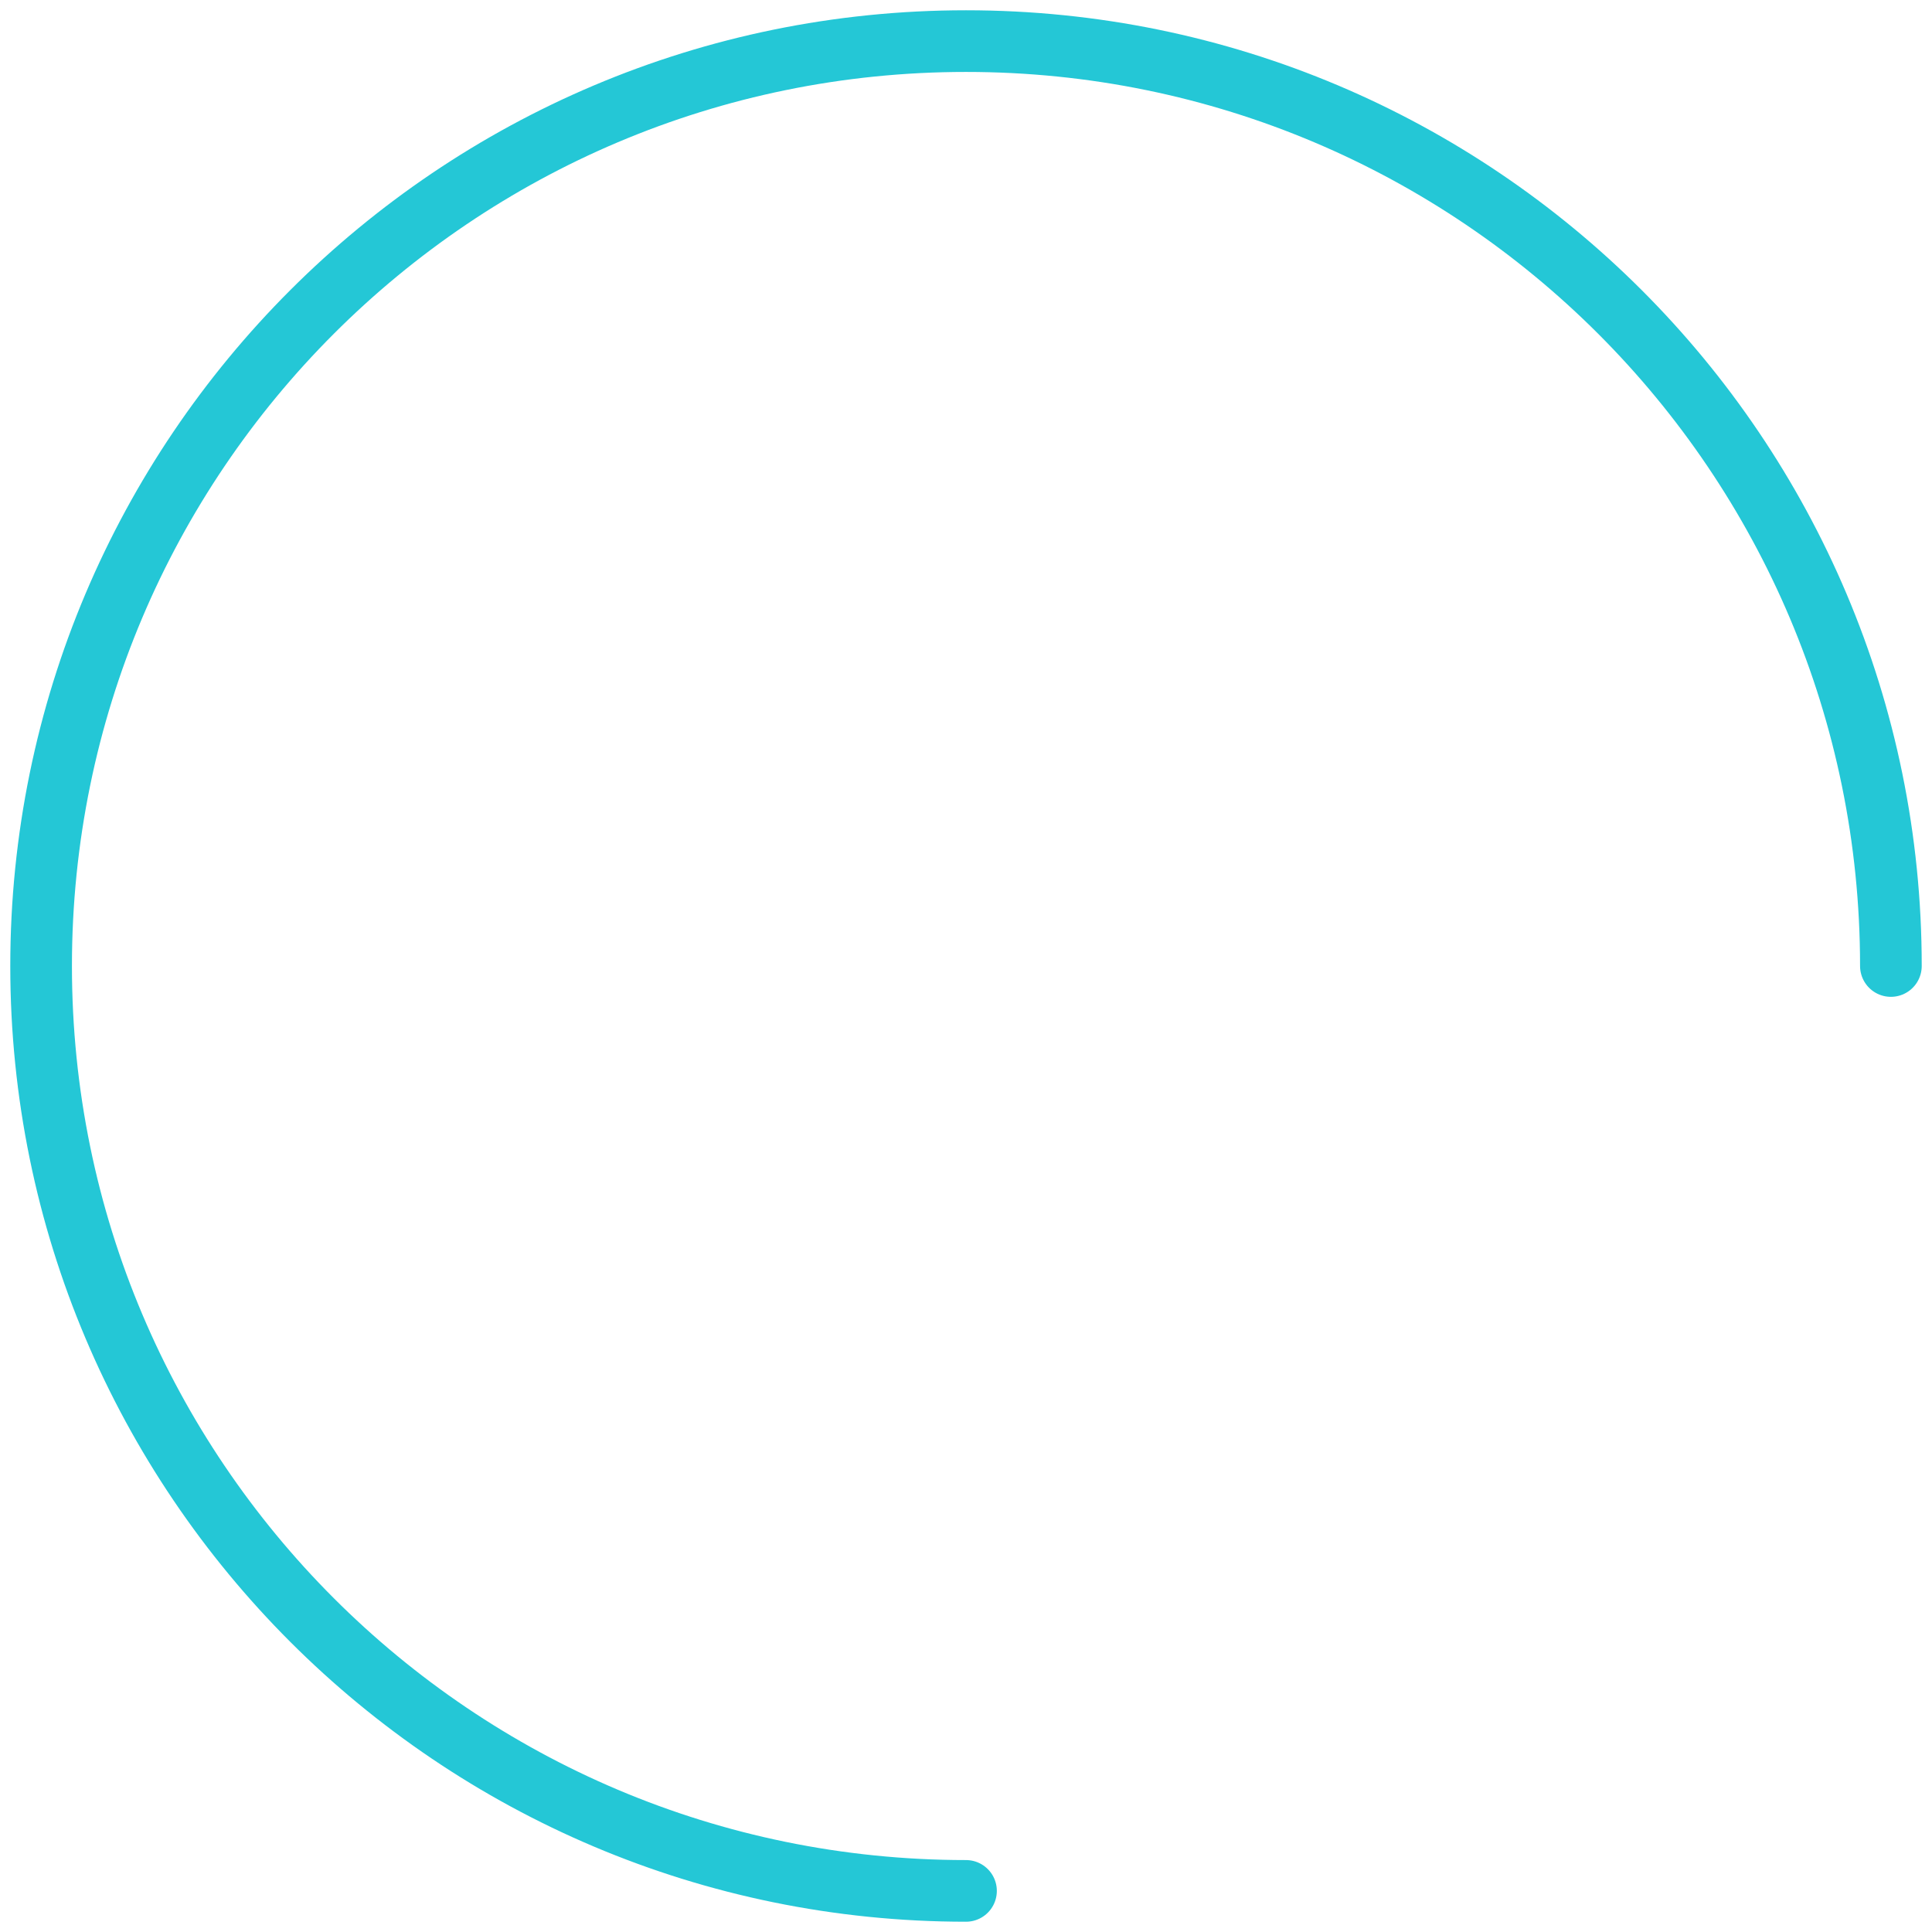
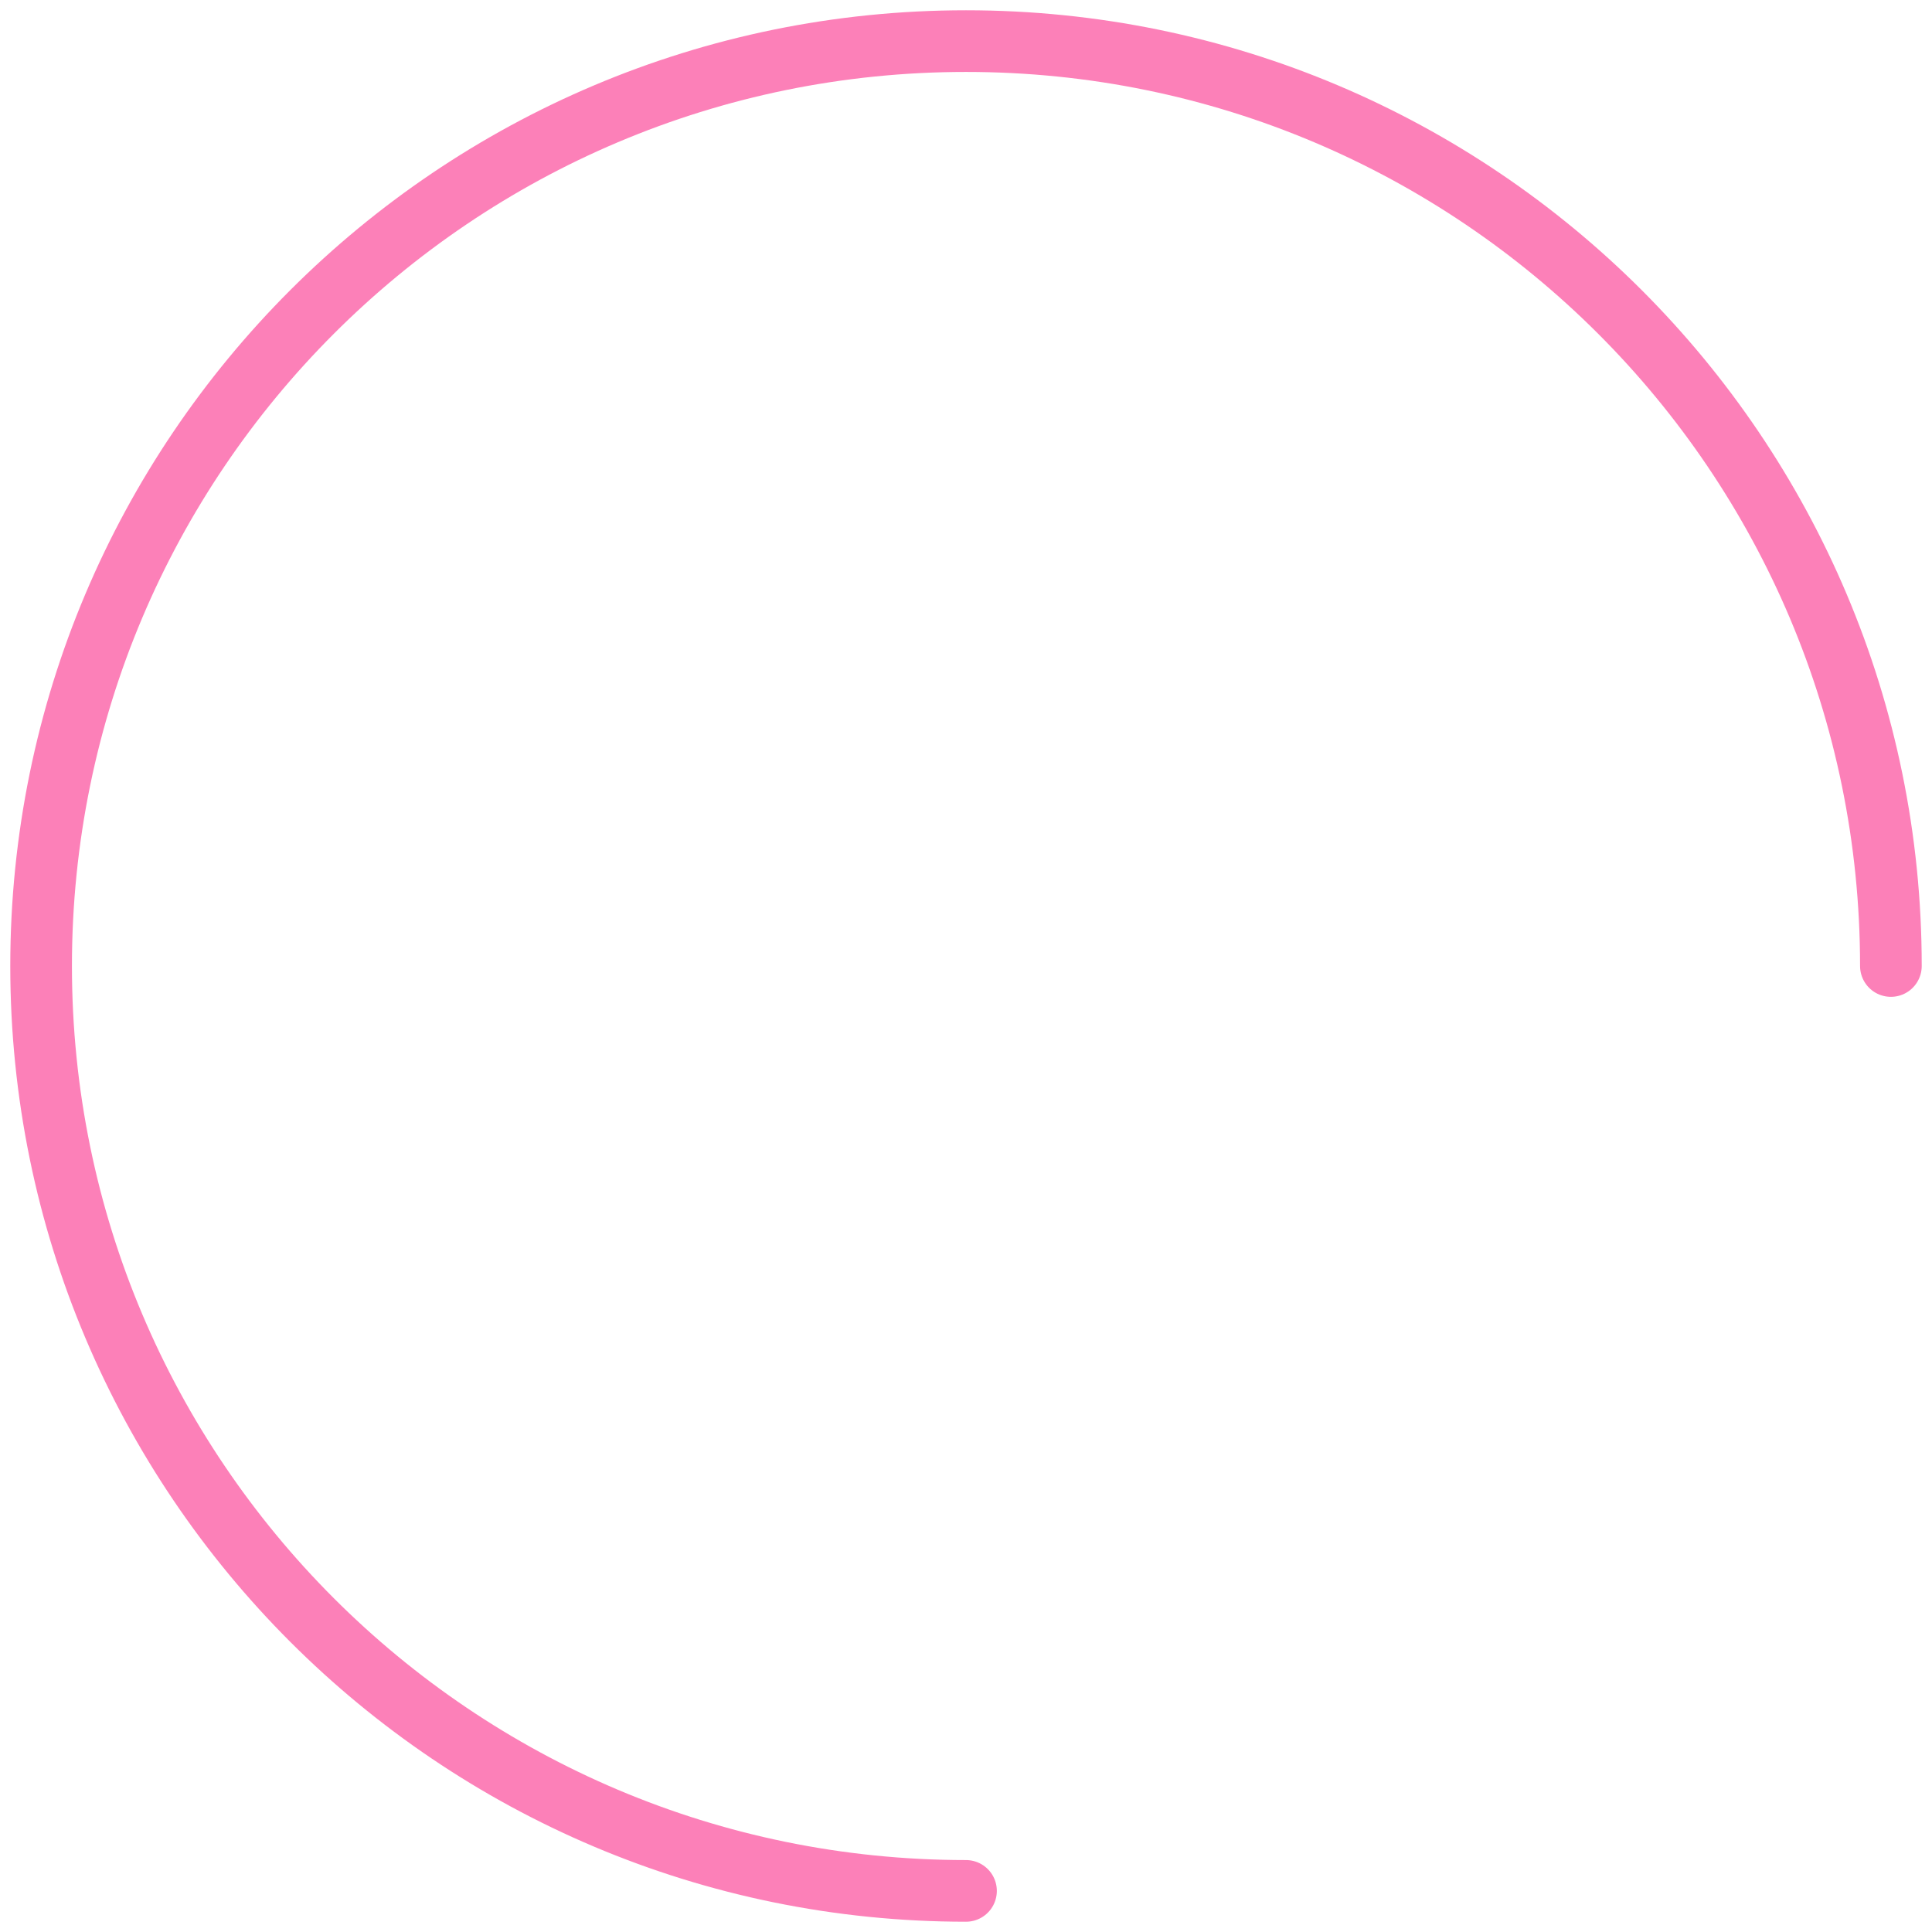
<svg xmlns="http://www.w3.org/2000/svg" width="94" height="94" fill="none" viewBox="0 0 94 94">
-   <path stroke="#24c7d6" stroke-linecap="round" stroke-linejoin="round" stroke-width="3" d="M92 47C92 22.147 71.853 2 47 2C22.147 2 2 22.147 2 47C2 71.853 22.147 92 47 92" />
+   <path stroke="#fc80b8" stroke-linecap="round" stroke-linejoin="round" stroke-width="3" d="M92 47C92 22.147 71.853 2 47 2C22.147 2 2 22.147 2 47C2 71.853 22.147 92 47 92" />
</svg>
